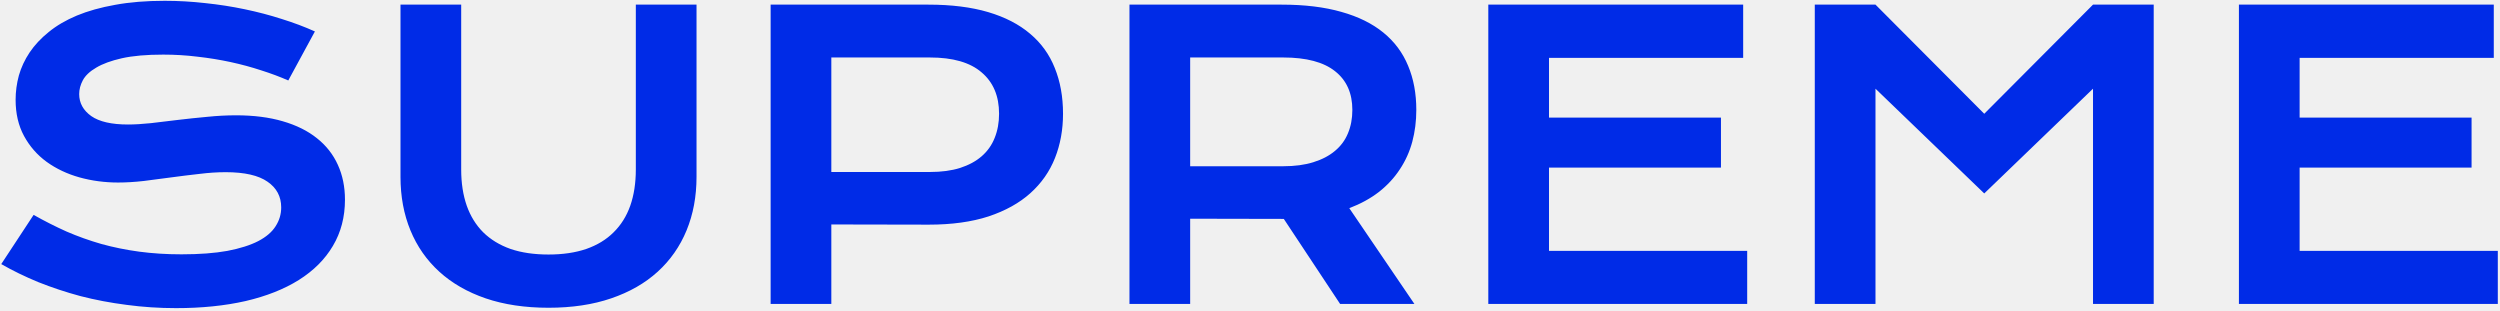
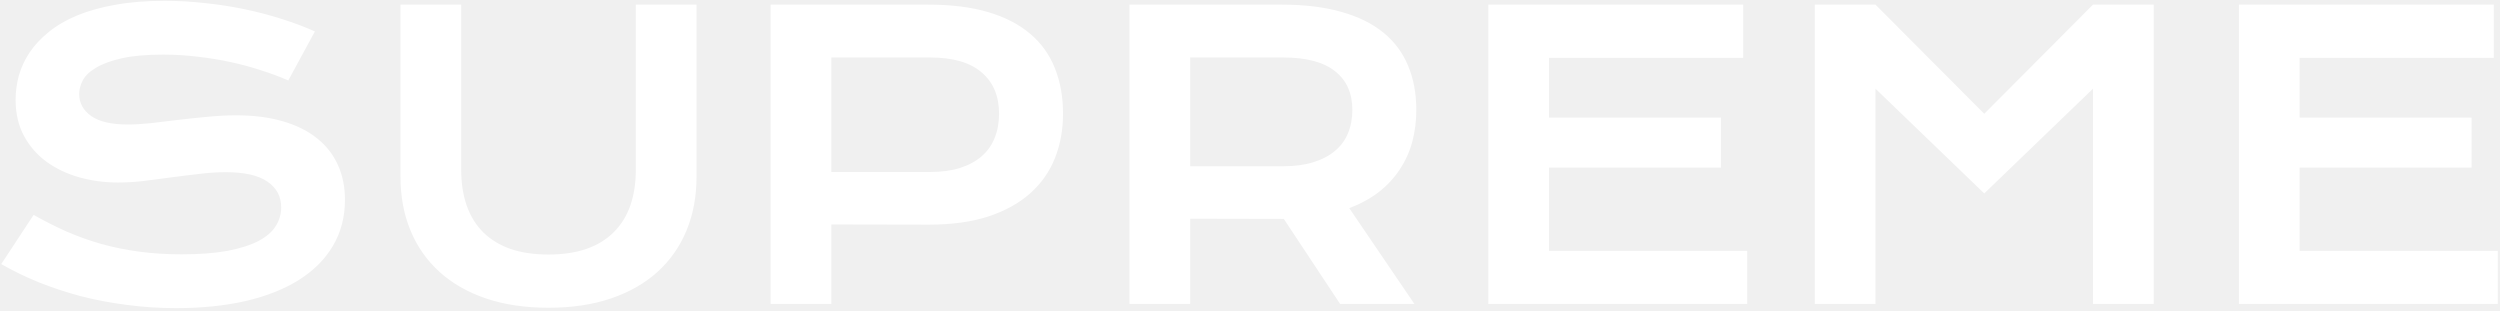
<svg xmlns="http://www.w3.org/2000/svg" width="765" height="95" viewBox="0 0 765 95" fill="none">
-   <path d="M10.285 65.754C13.605 67.629 16.965 69.328 20.363 70.852C23.801 72.336 27.355 73.606 31.027 74.66C34.699 75.676 38.547 76.457 42.57 77.004C46.633 77.551 50.949 77.824 55.52 77.824C61.027 77.824 65.715 77.473 69.582 76.769C73.449 76.027 76.594 75.031 79.016 73.781C81.477 72.492 83.254 70.969 84.348 69.211C85.481 67.453 86.047 65.539 86.047 63.469C86.047 60.148 84.66 57.531 81.887 55.617C79.113 53.664 74.836 52.688 69.055 52.688C66.516 52.688 63.84 52.863 61.027 53.215C58.215 53.527 55.363 53.879 52.473 54.27C49.621 54.66 46.789 55.031 43.977 55.383C41.203 55.695 38.586 55.852 36.125 55.852C32.023 55.852 28.078 55.324 24.289 54.27C20.539 53.215 17.199 51.633 14.27 49.523C11.379 47.414 9.074 44.777 7.355 41.613C5.637 38.449 4.777 34.758 4.777 30.539C4.777 28.039 5.109 25.559 5.773 23.098C6.477 20.637 7.57 18.293 9.055 16.066C10.578 13.801 12.531 11.711 14.914 9.797C17.297 7.844 20.168 6.164 23.527 4.758C26.926 3.352 30.832 2.258 35.246 1.477C39.699 0.656 44.758 0.246 50.422 0.246C54.523 0.246 58.645 0.48 62.785 0.949C66.926 1.379 70.949 2.004 74.856 2.824C78.801 3.645 82.59 4.641 86.223 5.812C89.856 6.945 93.234 8.215 96.359 9.621L88.215 24.621C85.637 23.488 82.863 22.453 79.894 21.516C76.926 20.539 73.82 19.699 70.578 18.996C67.336 18.293 63.977 17.746 60.5 17.355C57.062 16.926 53.547 16.711 49.953 16.711C44.836 16.711 40.617 17.082 37.297 17.824C34.016 18.566 31.398 19.523 29.445 20.695C27.492 21.828 26.125 23.117 25.344 24.562C24.602 25.969 24.23 27.375 24.23 28.781C24.23 31.516 25.461 33.762 27.922 35.52C30.383 37.238 34.133 38.098 39.172 38.098C41.203 38.098 43.527 37.961 46.145 37.688C48.801 37.375 51.574 37.043 54.465 36.691C57.395 36.34 60.363 36.027 63.371 35.754C66.418 35.441 69.367 35.285 72.219 35.285C77.609 35.285 82.375 35.891 86.516 37.102C90.695 38.312 94.191 40.051 97.004 42.316C99.816 44.543 101.945 47.258 103.391 50.461C104.836 53.625 105.559 57.18 105.559 61.125C105.559 66.398 104.328 71.106 101.867 75.246C99.445 79.348 95.969 82.824 91.438 85.676C86.945 88.488 81.516 90.637 75.148 92.121C68.781 93.566 61.691 94.289 53.879 94.289C48.723 94.289 43.684 93.957 38.762 93.293C33.84 92.668 29.113 91.769 24.582 90.598C20.09 89.387 15.793 87.961 11.691 86.32C7.629 84.641 3.859 82.805 0.383 80.812L10.285 65.754ZM122.551 1.418H141.125V51.867C141.125 56.008 141.691 59.699 142.824 62.941C143.957 66.144 145.637 68.859 147.863 71.086C150.129 73.312 152.922 75.012 156.242 76.184C159.562 77.316 163.43 77.883 167.844 77.883C172.219 77.883 176.066 77.316 179.387 76.184C182.746 75.012 185.539 73.312 187.766 71.086C190.031 68.859 191.73 66.144 192.863 62.941C193.996 59.699 194.562 56.008 194.562 51.867V1.418H213.137V54.094C213.137 60.109 212.121 65.578 210.09 70.5C208.059 75.422 205.109 79.641 201.242 83.156C197.375 86.672 192.629 89.387 187.004 91.301C181.418 93.215 175.031 94.172 167.844 94.172C160.656 94.172 154.25 93.215 148.625 91.301C143.039 89.387 138.312 86.672 134.445 83.156C130.578 79.641 127.629 75.422 125.598 70.5C123.566 65.578 122.551 60.109 122.551 54.094V1.418ZM235.812 1.418H284.094C291.125 1.418 297.219 2.18 302.375 3.703C307.531 5.227 311.809 7.434 315.207 10.324C318.605 13.176 321.125 16.672 322.766 20.812C324.445 24.953 325.285 29.621 325.285 34.816C325.285 39.699 324.465 44.211 322.824 48.352C321.184 52.492 318.664 56.086 315.266 59.133C311.906 62.141 307.648 64.504 302.492 66.223C297.336 67.902 291.242 68.742 284.211 68.742L254.387 68.684V93H235.812V1.418ZM284.562 52.629C288.078 52.629 291.145 52.219 293.762 51.398C296.418 50.539 298.625 49.348 300.383 47.824C302.18 46.262 303.508 44.387 304.367 42.199C305.266 39.973 305.715 37.512 305.715 34.816C305.715 29.387 303.938 25.168 300.383 22.16C296.867 19.113 291.594 17.59 284.562 17.59H254.387V52.629H284.562ZM345.617 1.418H392.199C399.23 1.418 405.324 2.16 410.48 3.645C415.637 5.09 419.914 7.199 423.312 9.973C426.711 12.746 429.23 16.125 430.871 20.109C432.551 24.094 433.391 28.605 433.391 33.645C433.391 37.043 432.98 40.285 432.16 43.371C431.34 46.418 430.07 49.23 428.352 51.809C426.672 54.387 424.543 56.691 421.965 58.723C419.387 60.715 416.359 62.375 412.883 63.703L432.805 93H410.07L392.844 66.984H392.316L364.191 66.926V93H345.617V1.418ZM392.668 50.871C396.184 50.871 399.25 50.461 401.867 49.641C404.523 48.82 406.73 47.668 408.488 46.184C410.285 44.699 411.613 42.902 412.473 40.793C413.371 38.645 413.82 36.262 413.82 33.645C413.82 28.527 412.062 24.582 408.547 21.809C405.031 18.996 399.738 17.59 392.668 17.59H364.191V50.871H392.668ZM455.422 1.418H533.41V17.707H473.996V35.988H526.613V51.281H473.996V76.769H534.641V93H455.422V1.418ZM555.324 1.418H573.898L607.18 34.816L640.461 1.418H659.035V93H640.461V27.141L607.18 59.191L573.898 27.141V93H555.324V1.418ZM685.109 1.418H763.098V17.707H703.684V35.988H756.301V51.281H703.684V76.769H764.328V93H685.109V1.418Z" fill="#002be7ff" />
+   <path d="M10.285 65.754C13.605 67.629 16.965 69.328 20.363 70.852C23.801 72.336 27.355 73.606 31.027 74.66C34.699 75.676 38.547 76.457 42.57 77.004C46.633 77.551 50.949 77.824 55.52 77.824C61.027 77.824 65.715 77.473 69.582 76.769C73.449 76.027 76.594 75.031 79.016 73.781C81.477 72.492 83.254 70.969 84.348 69.211C85.481 67.453 86.047 65.539 86.047 63.469C86.047 60.148 84.66 57.531 81.887 55.617C79.113 53.664 74.836 52.688 69.055 52.688C66.516 52.688 63.84 52.863 61.027 53.215C58.215 53.527 55.363 53.879 52.473 54.27C49.621 54.66 46.789 55.031 43.977 55.383C41.203 55.695 38.586 55.852 36.125 55.852C32.023 55.852 28.078 55.324 24.289 54.27C20.539 53.215 17.199 51.633 14.27 49.523C11.379 47.414 9.074 44.777 7.355 41.613C5.637 38.449 4.777 34.758 4.777 30.539C4.777 28.039 5.109 25.559 5.773 23.098C6.477 20.637 7.57 18.293 9.055 16.066C10.578 13.801 12.531 11.711 14.914 9.797C17.297 7.844 20.168 6.164 23.527 4.758C26.926 3.352 30.832 2.258 35.246 1.477C39.699 0.656 44.758 0.246 50.422 0.246C54.523 0.246 58.645 0.48 62.785 0.949C66.926 1.379 70.949 2.004 74.856 2.824C78.801 3.645 82.59 4.641 86.223 5.812C89.856 6.945 93.234 8.215 96.359 9.621L88.215 24.621C85.637 23.488 82.863 22.453 79.894 21.516C76.926 20.539 73.82 19.699 70.578 18.996C67.336 18.293 63.977 17.746 60.5 17.355C57.062 16.926 53.547 16.711 49.953 16.711C44.836 16.711 40.617 17.082 37.297 17.824C34.016 18.566 31.398 19.523 29.445 20.695C27.492 21.828 26.125 23.117 25.344 24.562C24.602 25.969 24.23 27.375 24.23 28.781C24.23 31.516 25.461 33.762 27.922 35.52C30.383 37.238 34.133 38.098 39.172 38.098C41.203 38.098 43.527 37.961 46.145 37.688C48.801 37.375 51.574 37.043 54.465 36.691C57.395 36.34 60.363 36.027 63.371 35.754C66.418 35.441 69.367 35.285 72.219 35.285C77.609 35.285 82.375 35.891 86.516 37.102C90.695 38.312 94.191 40.051 97.004 42.316C99.816 44.543 101.945 47.258 103.391 50.461C104.836 53.625 105.559 57.18 105.559 61.125C105.559 66.398 104.328 71.106 101.867 75.246C99.445 79.348 95.969 82.824 91.438 85.676C86.945 88.488 81.516 90.637 75.148 92.121C68.781 93.566 61.691 94.289 53.879 94.289C48.723 94.289 43.684 93.957 38.762 93.293C33.84 92.668 29.113 91.769 24.582 90.598C20.09 89.387 15.793 87.961 11.691 86.32C7.629 84.641 3.859 82.805 0.383 80.812L10.285 65.754ZM122.551 1.418H141.125V51.867C141.125 56.008 141.691 59.699 142.824 62.941C143.957 66.144 145.637 68.859 147.863 71.086C150.129 73.312 152.922 75.012 156.242 76.184C159.562 77.316 163.43 77.883 167.844 77.883C172.219 77.883 176.066 77.316 179.387 76.184C182.746 75.012 185.539 73.312 187.766 71.086C190.031 68.859 191.73 66.144 192.863 62.941C193.996 59.699 194.562 56.008 194.562 51.867V1.418H213.137V54.094C213.137 60.109 212.121 65.578 210.09 70.5C208.059 75.422 205.109 79.641 201.242 83.156C197.375 86.672 192.629 89.387 187.004 91.301C181.418 93.215 175.031 94.172 167.844 94.172C160.656 94.172 154.25 93.215 148.625 91.301C143.039 89.387 138.312 86.672 134.445 83.156C130.578 79.641 127.629 75.422 125.598 70.5C123.566 65.578 122.551 60.109 122.551 54.094V1.418ZM235.812 1.418H284.094C291.125 1.418 297.219 2.18 302.375 3.703C307.531 5.227 311.809 7.434 315.207 10.324C318.605 13.176 321.125 16.672 322.766 20.812C324.445 24.953 325.285 29.621 325.285 34.816C325.285 39.699 324.465 44.211 322.824 48.352C321.184 52.492 318.664 56.086 315.266 59.133C311.906 62.141 307.648 64.504 302.492 66.223C297.336 67.902 291.242 68.742 284.211 68.742L254.387 68.684V93H235.812V1.418ZM284.562 52.629C288.078 52.629 291.145 52.219 293.762 51.398C296.418 50.539 298.625 49.348 300.383 47.824C302.18 46.262 303.508 44.387 304.367 42.199C305.266 39.973 305.715 37.512 305.715 34.816C305.715 29.387 303.938 25.168 300.383 22.16C296.867 19.113 291.594 17.59 284.562 17.59H254.387V52.629H284.562ZM345.617 1.418H392.199C399.23 1.418 405.324 2.16 410.48 3.645C415.637 5.09 419.914 7.199 423.312 9.973C426.711 12.746 429.23 16.125 430.871 20.109C432.551 24.094 433.391 28.605 433.391 33.645C433.391 37.043 432.98 40.285 432.16 43.371C431.34 46.418 430.07 49.23 428.352 51.809C426.672 54.387 424.543 56.691 421.965 58.723C419.387 60.715 416.359 62.375 412.883 63.703L432.805 93H410.07L392.844 66.984H392.316L364.191 66.926V93H345.617V1.418ZM392.668 50.871C396.184 50.871 399.25 50.461 401.867 49.641C404.523 48.82 406.73 47.668 408.488 46.184C410.285 44.699 411.613 42.902 412.473 40.793C413.371 38.645 413.82 36.262 413.82 33.645C413.82 28.527 412.062 24.582 408.547 21.809C405.031 18.996 399.738 17.59 392.668 17.59H364.191V50.871H392.668ZM455.422 1.418H533.41V17.707H473.996V35.988H526.613V51.281H473.996V76.769H534.641V93H455.422V1.418ZM555.324 1.418H573.898L607.18 34.816L640.461 1.418H659.035V93H640.461V27.141L607.18 59.191L573.898 27.141V93H555.324V1.418ZM685.109 1.418H763.098V17.707H703.684V35.988H756.301V51.281H703.684V76.769H764.328V93H685.109V1.418Z" fill="white" />
</svg>
